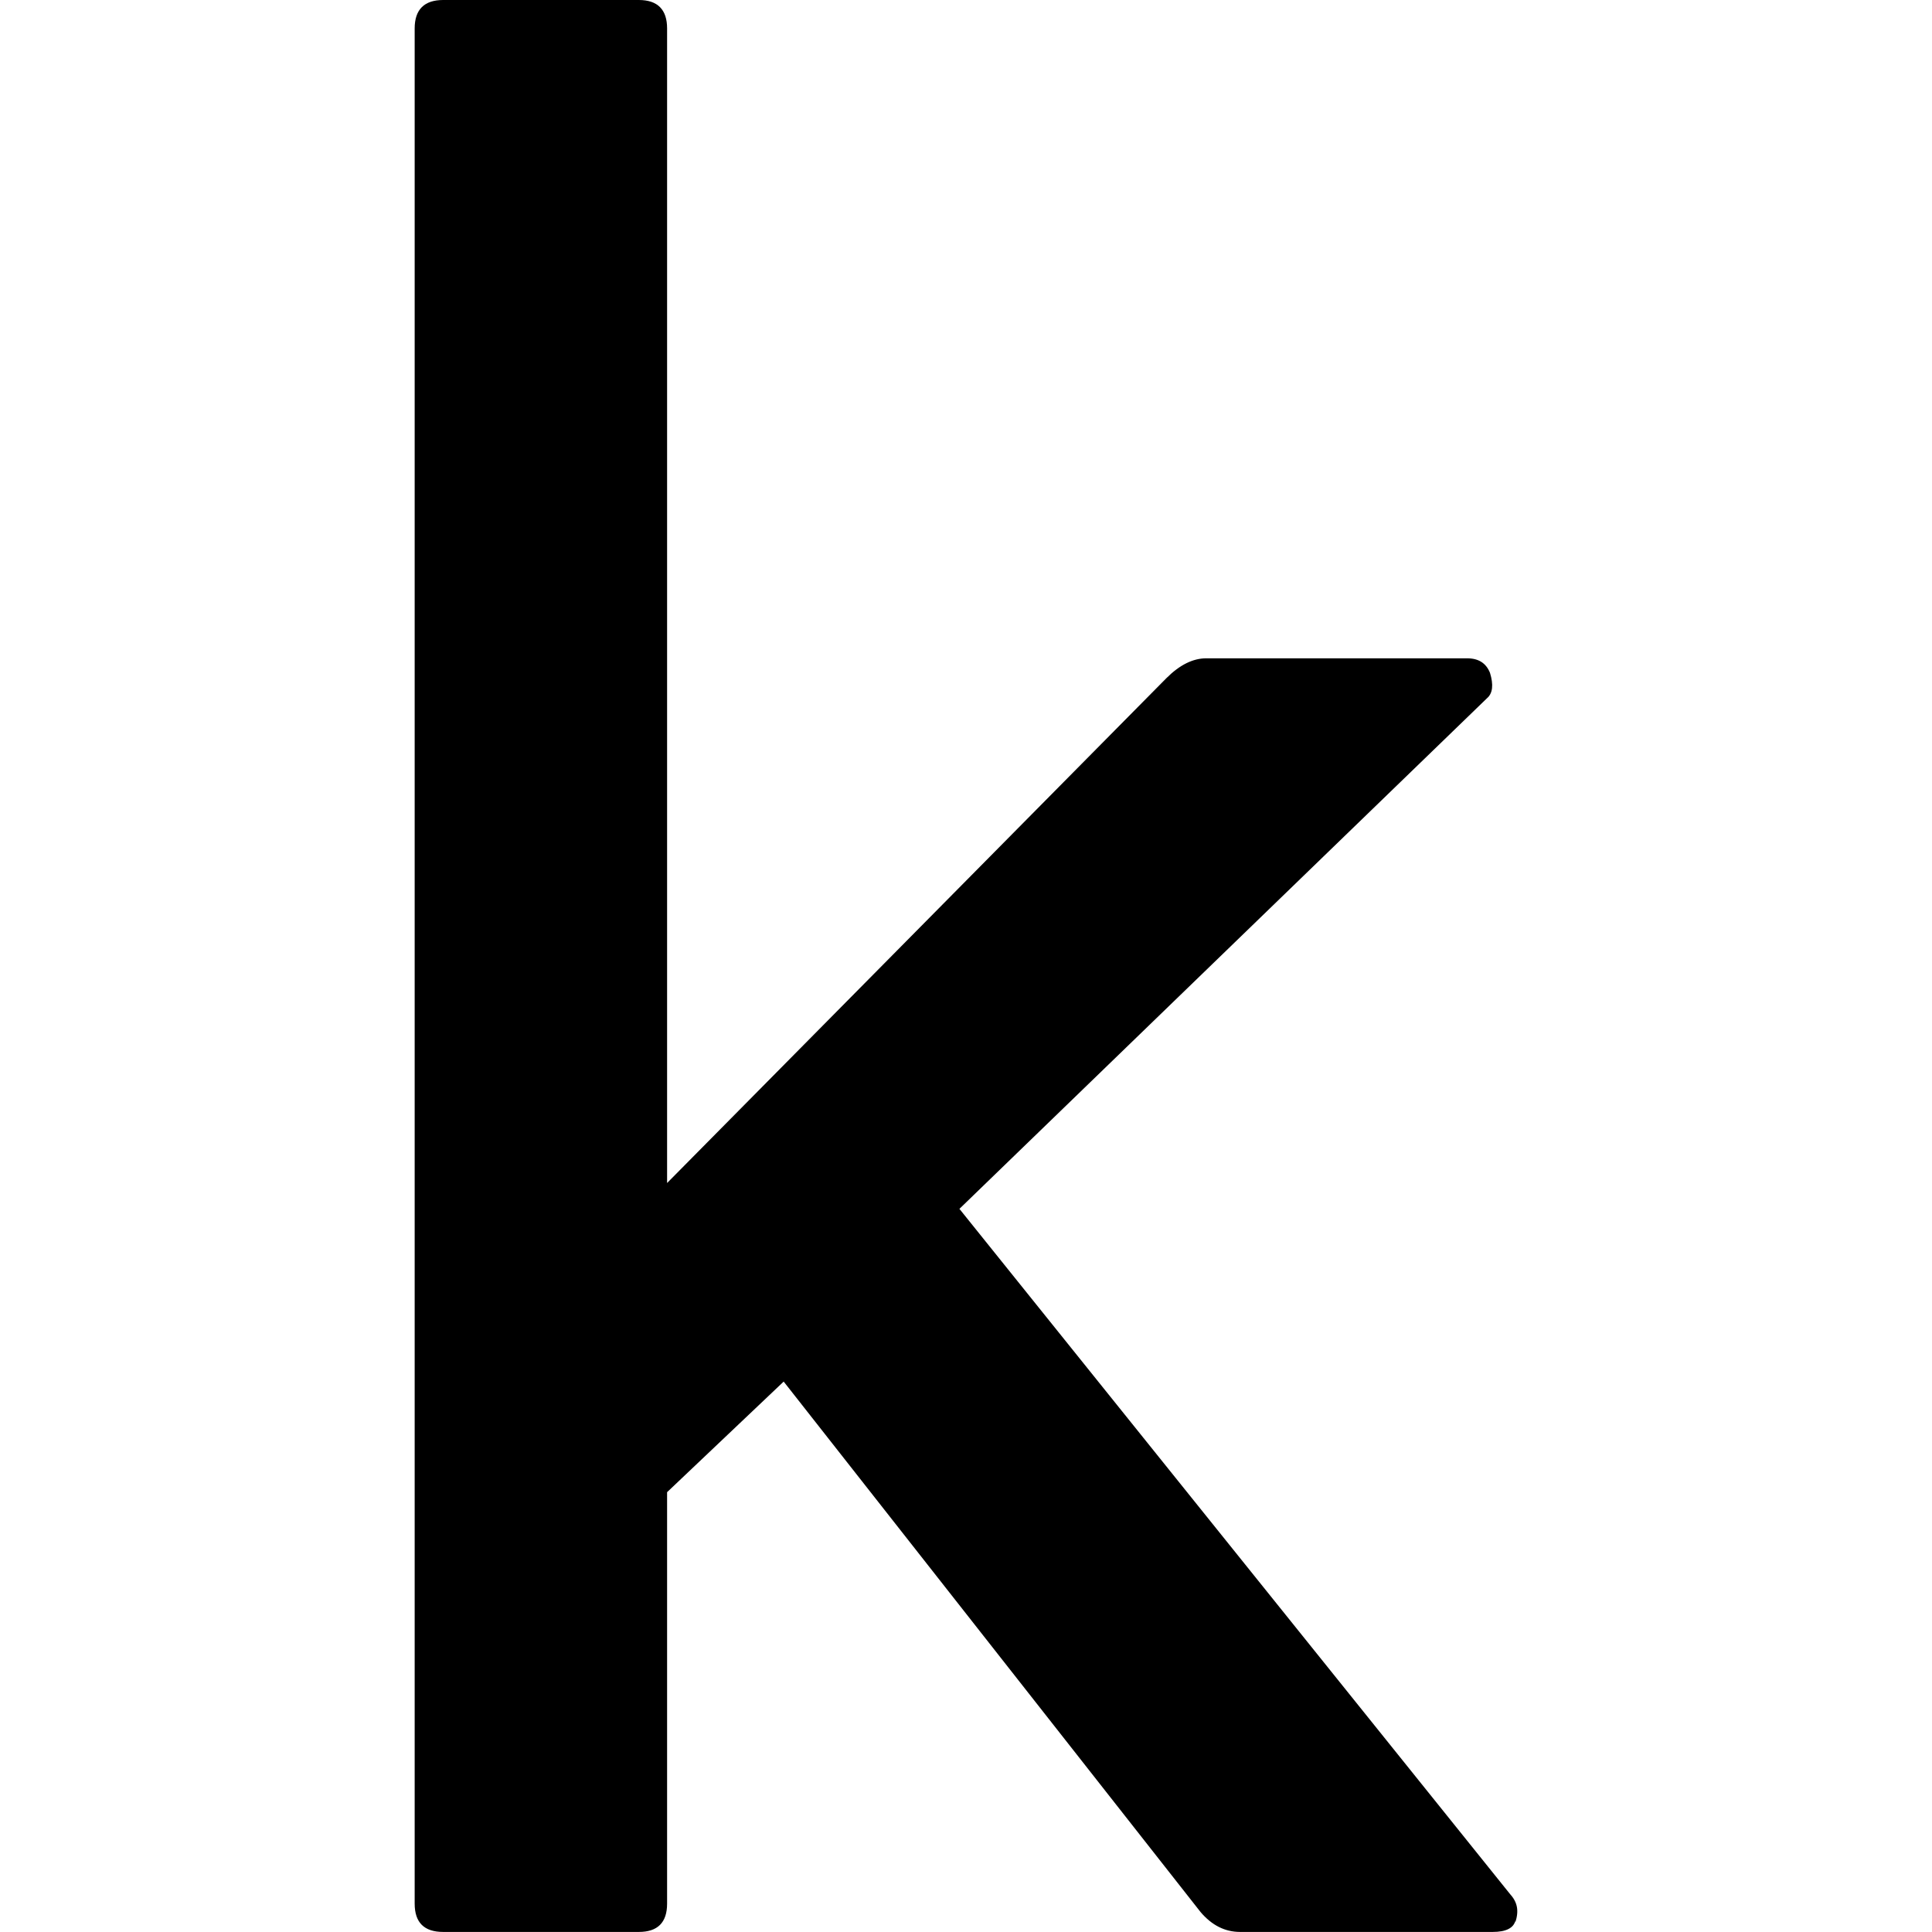
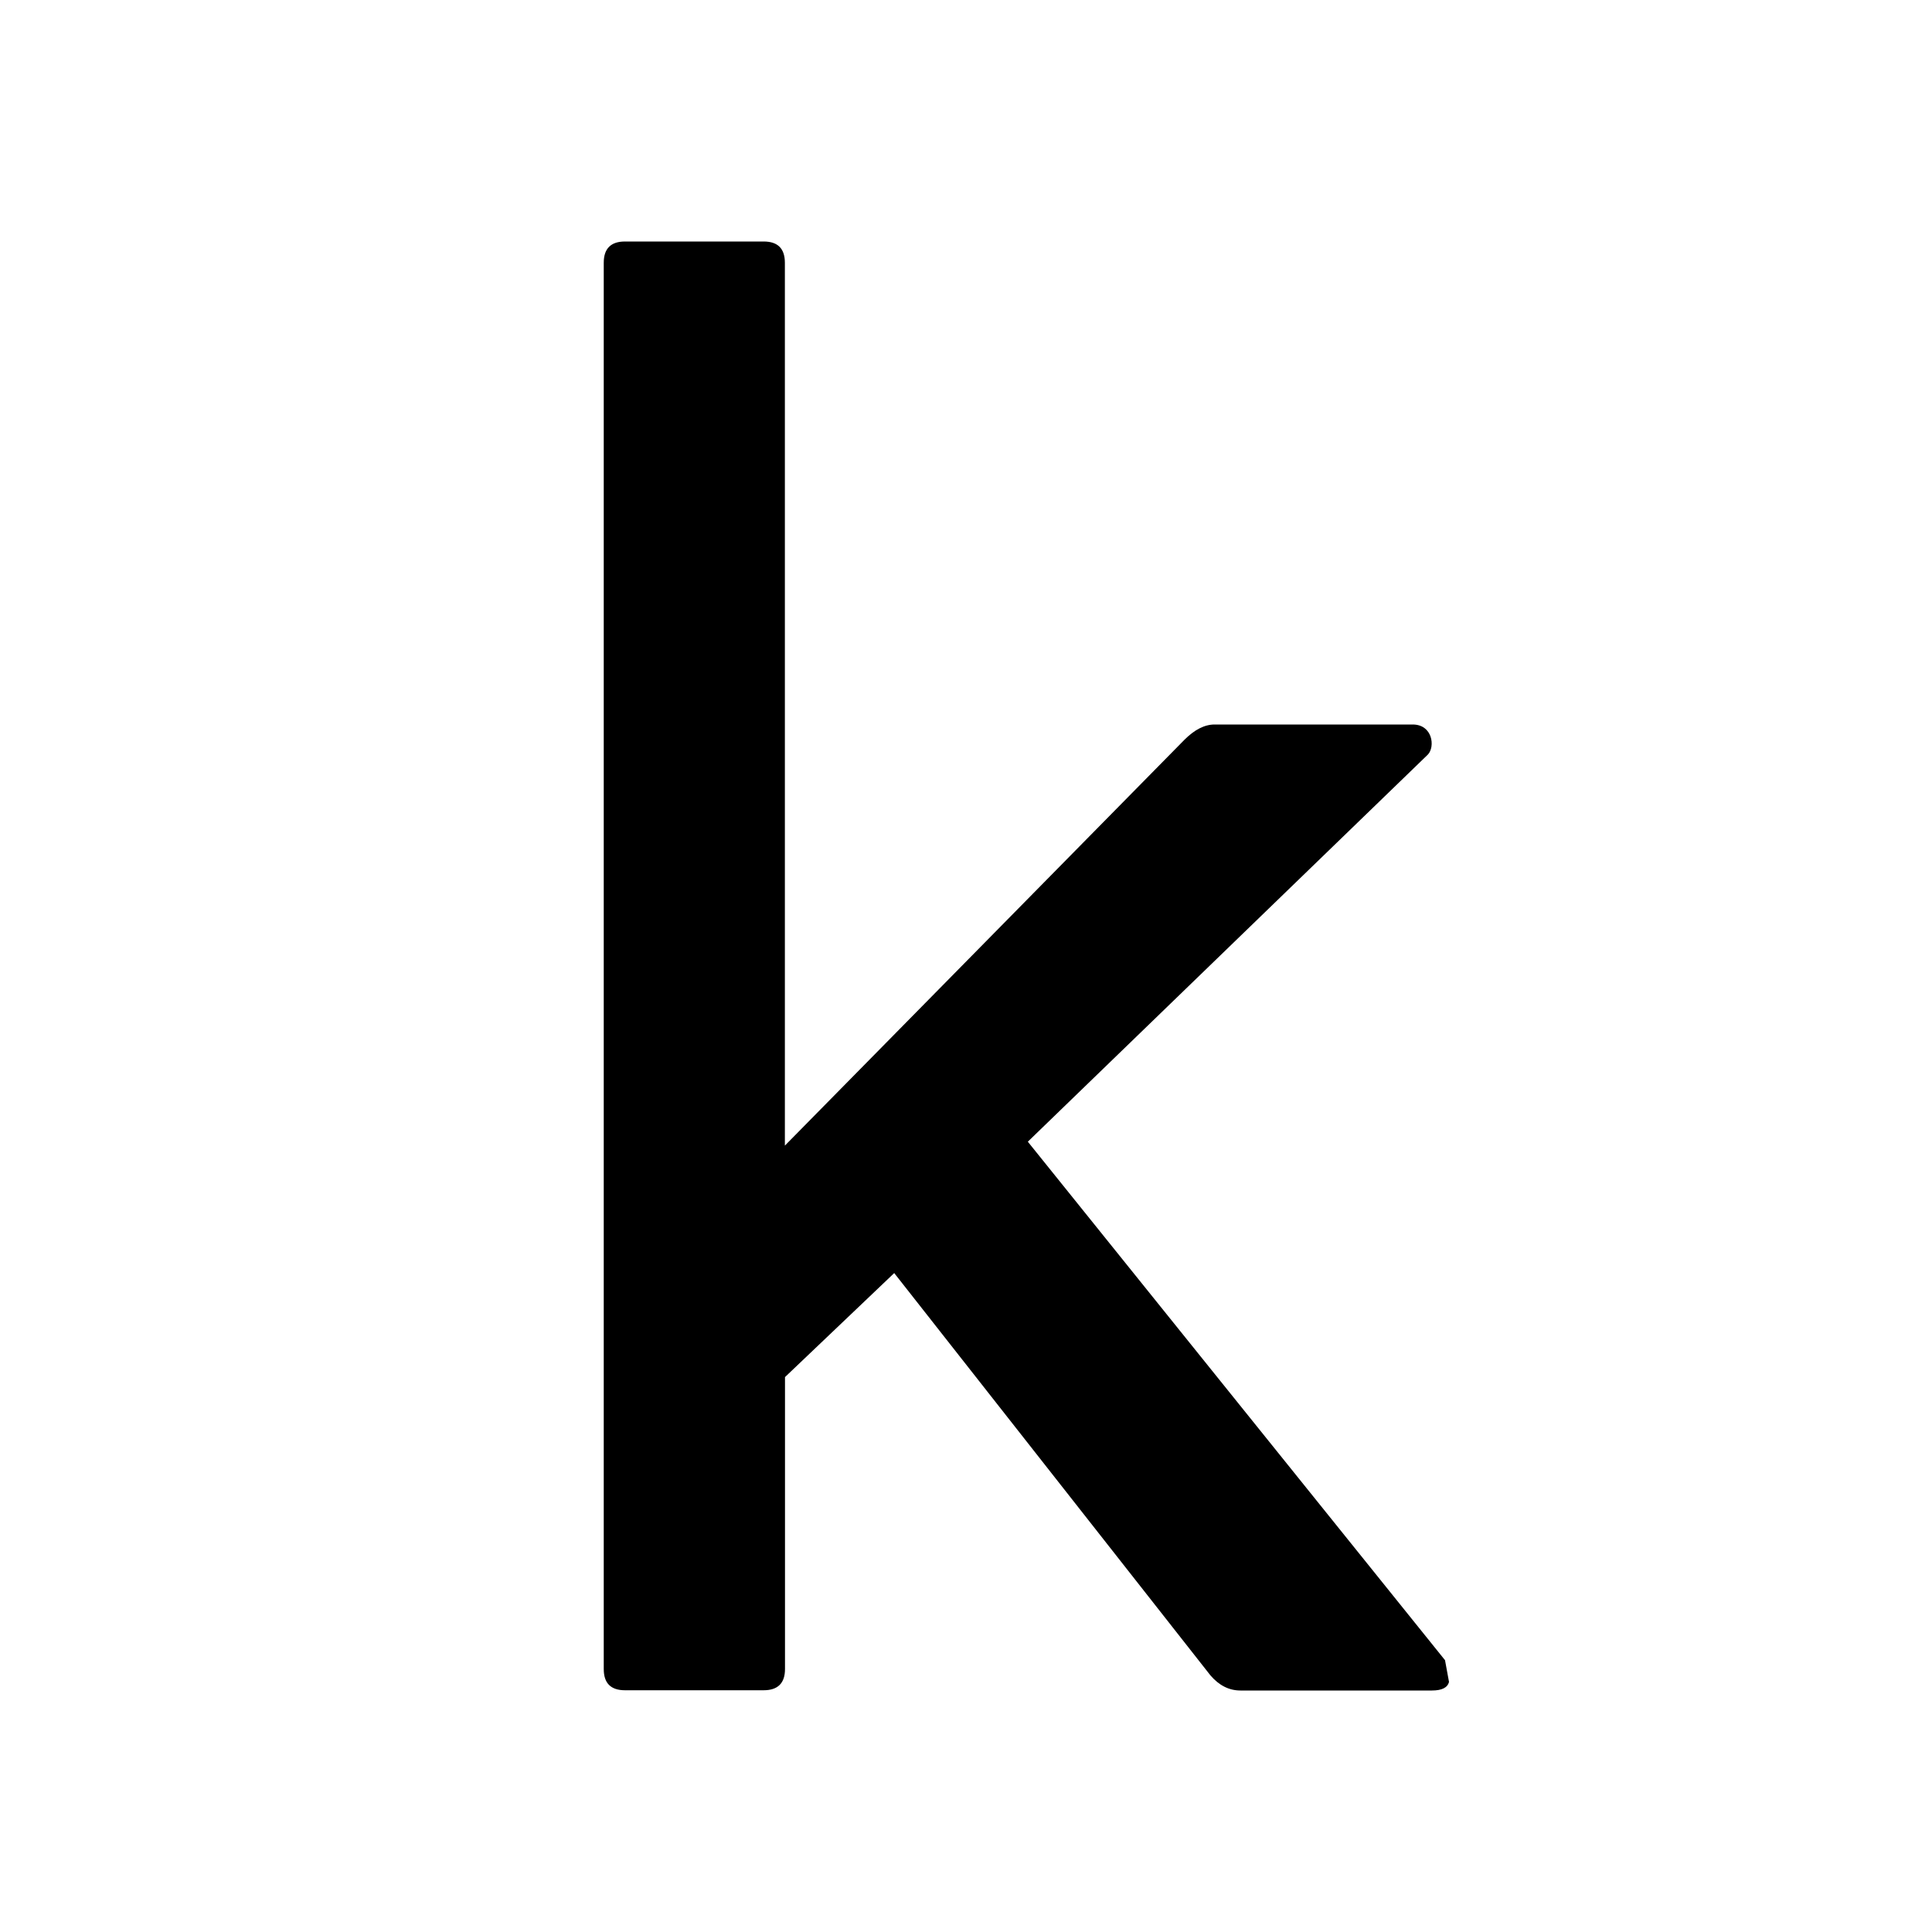
- <svg xmlns="http://www.w3.org/2000/svg" t="1750672126341" class="icon" viewBox="0 0 1024 1024" version="1.1" p-id="6282" width="150" height="150">
-   <path d="M803.191 1017.952c-0.928 3.936-4.992 6.016-12 6.016H657.275c-7.968 0-14.976-3.488-20.991-10.592l-220.921-281.111-61.79 58.622v218.073c0 10.016-4.992 15.008-14.976 15.008H234.889c-10.08 0-15.104-4.992-15.104-15.008V15.072C219.785 5.12 224.809 0 234.889 0h103.709c9.984 0 14.976 5.12 14.976 15.072v611.949l264.664-267.608c7.04-7.04 14.08-10.496 21.119-10.496h138.204c6.144 0 10.08 2.56 12.16 7.68 1.952 6.368 1.44 10.88-1.536 13.44l-279.671 270.68 291.671 362.965c4.064 4.448 4.992 8.864 2.976 15.264z" fill="currentColor" p-id="6283" />
+ <svg xmlns="http://www.w3.org/2000/svg" t="1750673694686" class="icon" viewBox="0 0 1024 1024" version="1.1" p-id="10910" width="200" height="200" fill="currentColor">
+   <path d="M331.264 128c-7.488 0-11.264 3.744-11.264 11.264v745.376c0 7.488 3.744 11.232 11.264 11.232h73.472c7.488 0 11.328-3.712 11.328-11.232v-154.752l57.888-55.136 167.616 213.248c4.544 5.28 9.792 8 15.872 8h101.504c5.312 0 8.32-1.536 9.056-4.576l-2.112-11.488-221.12-274.816 212.032-205.184c3.936-4.096 2.56-15.936-8.064-15.936h-104.96c-5.344 0-10.656 2.752-15.968 8.064L416 607.2V139.264c0-7.52-3.744-11.264-11.264-11.264h-73.472z" p-id="10911" />
</svg>
